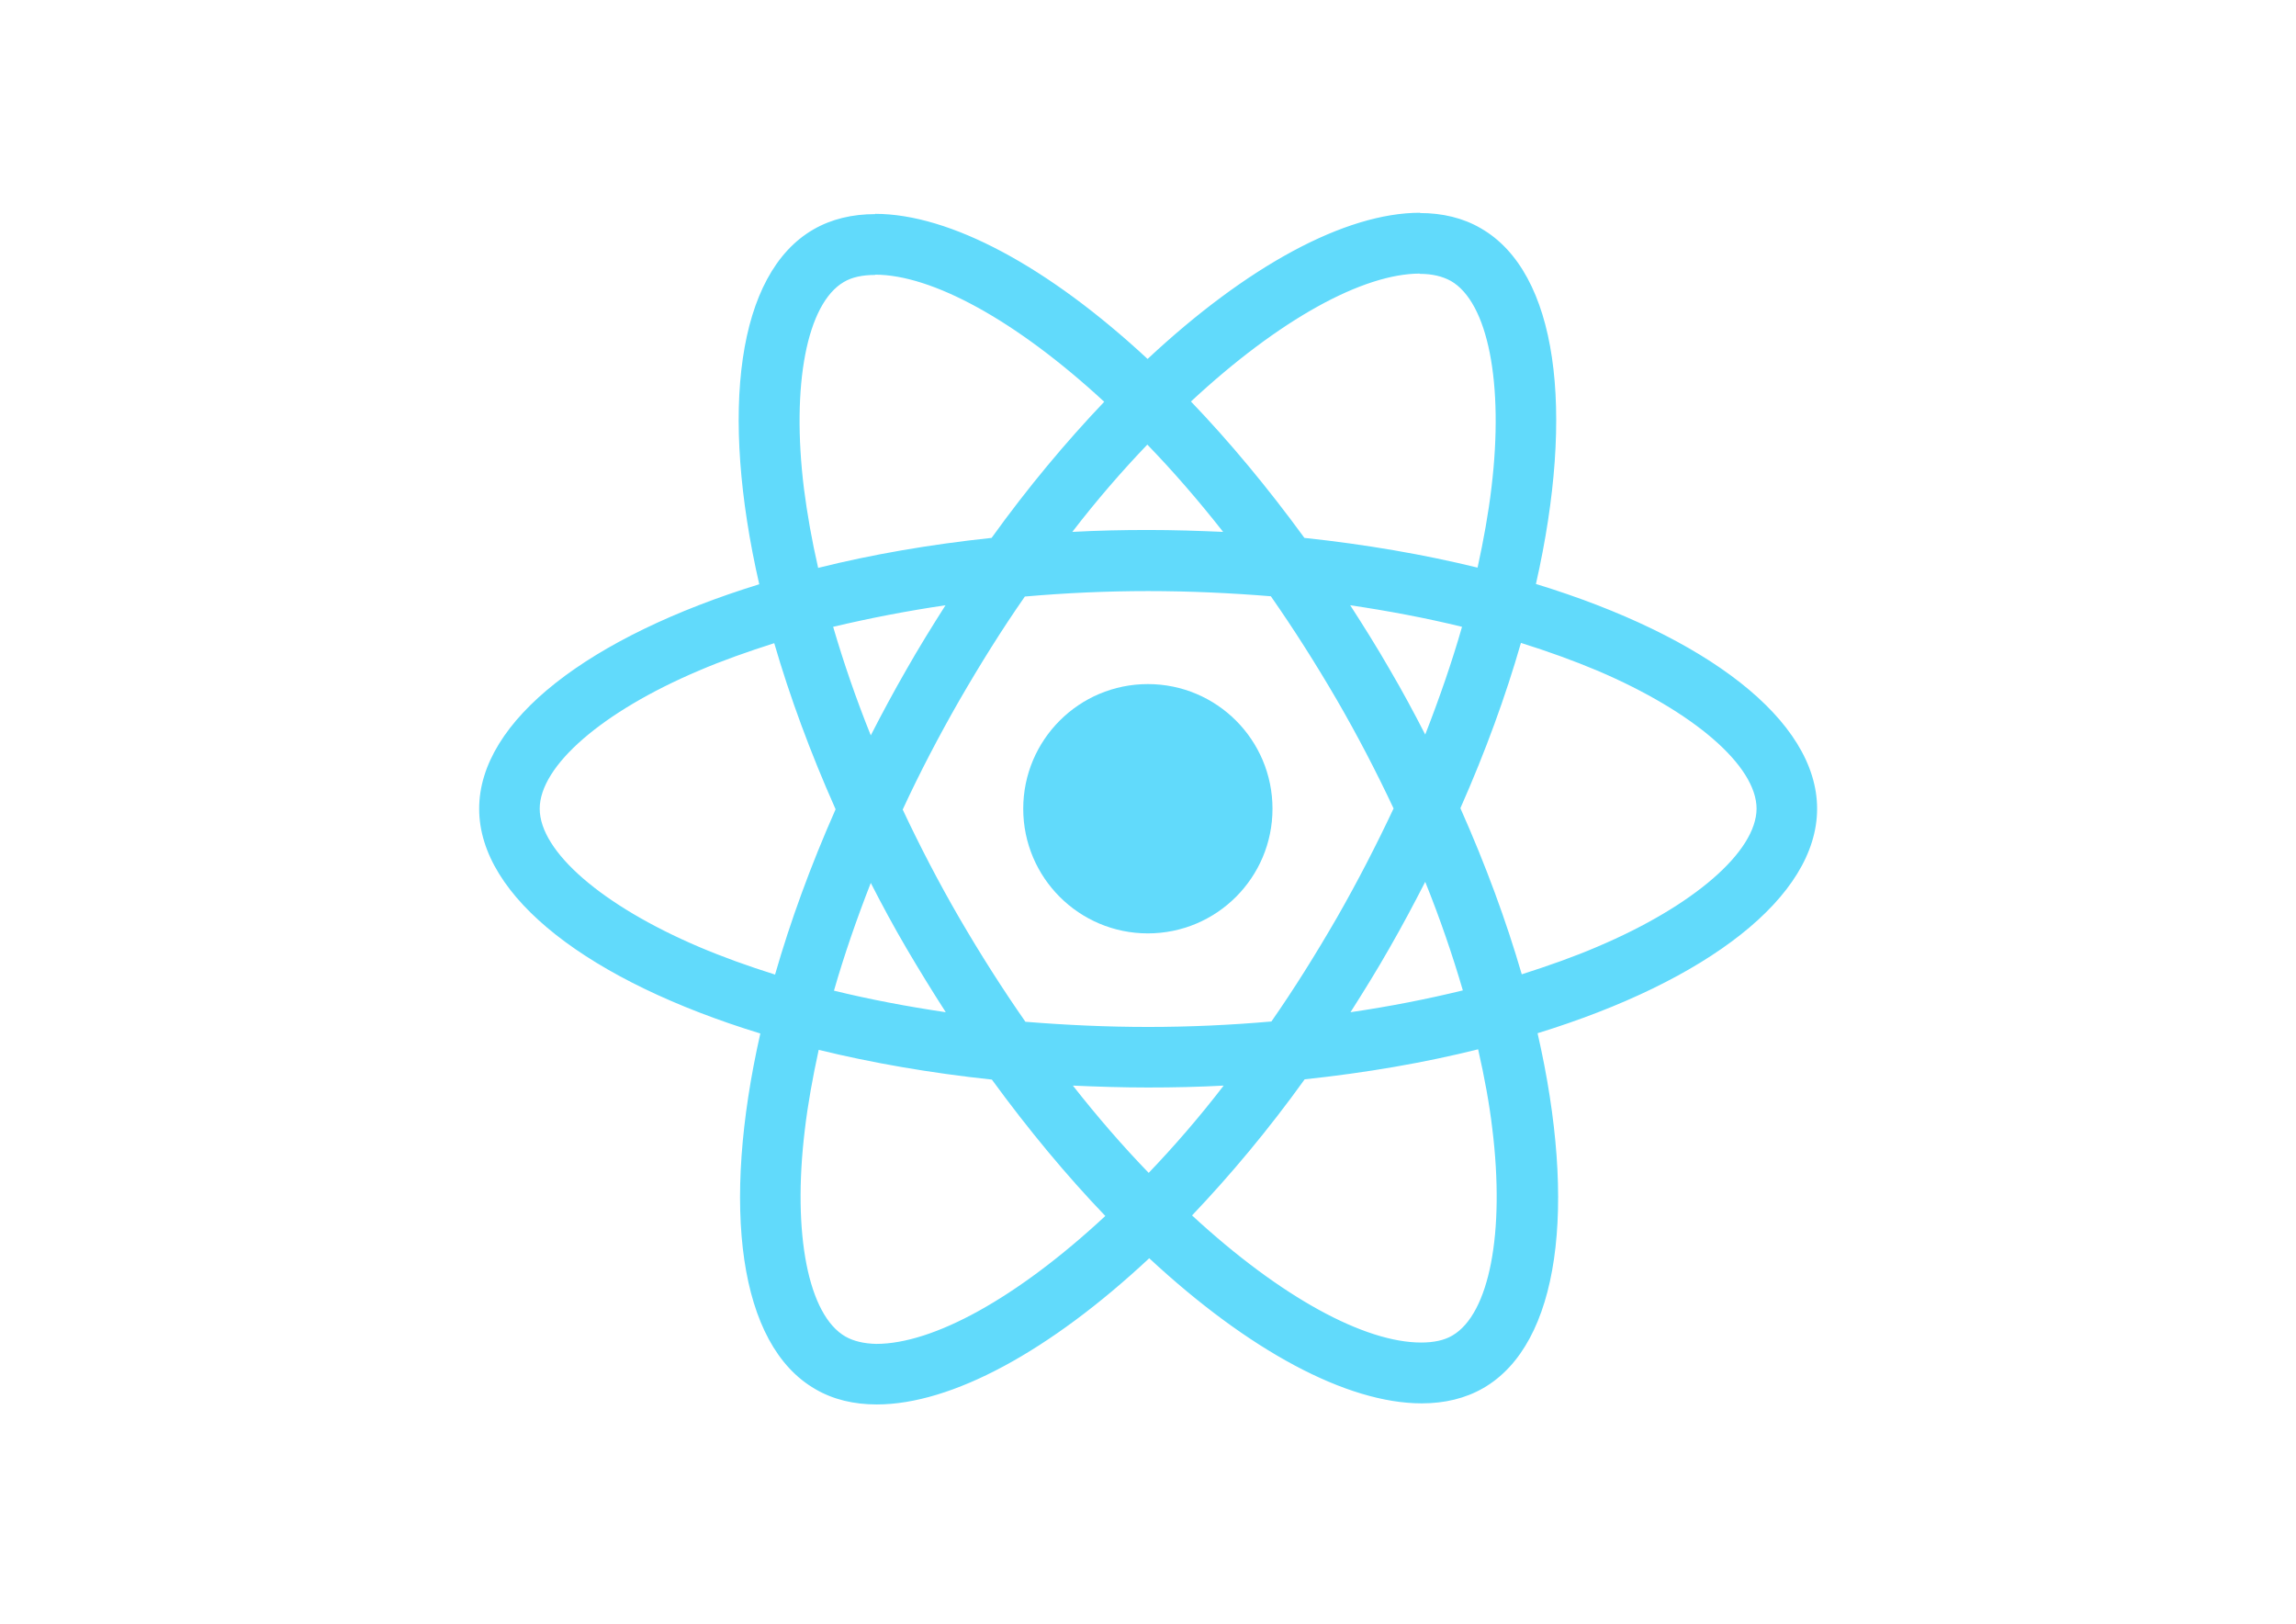
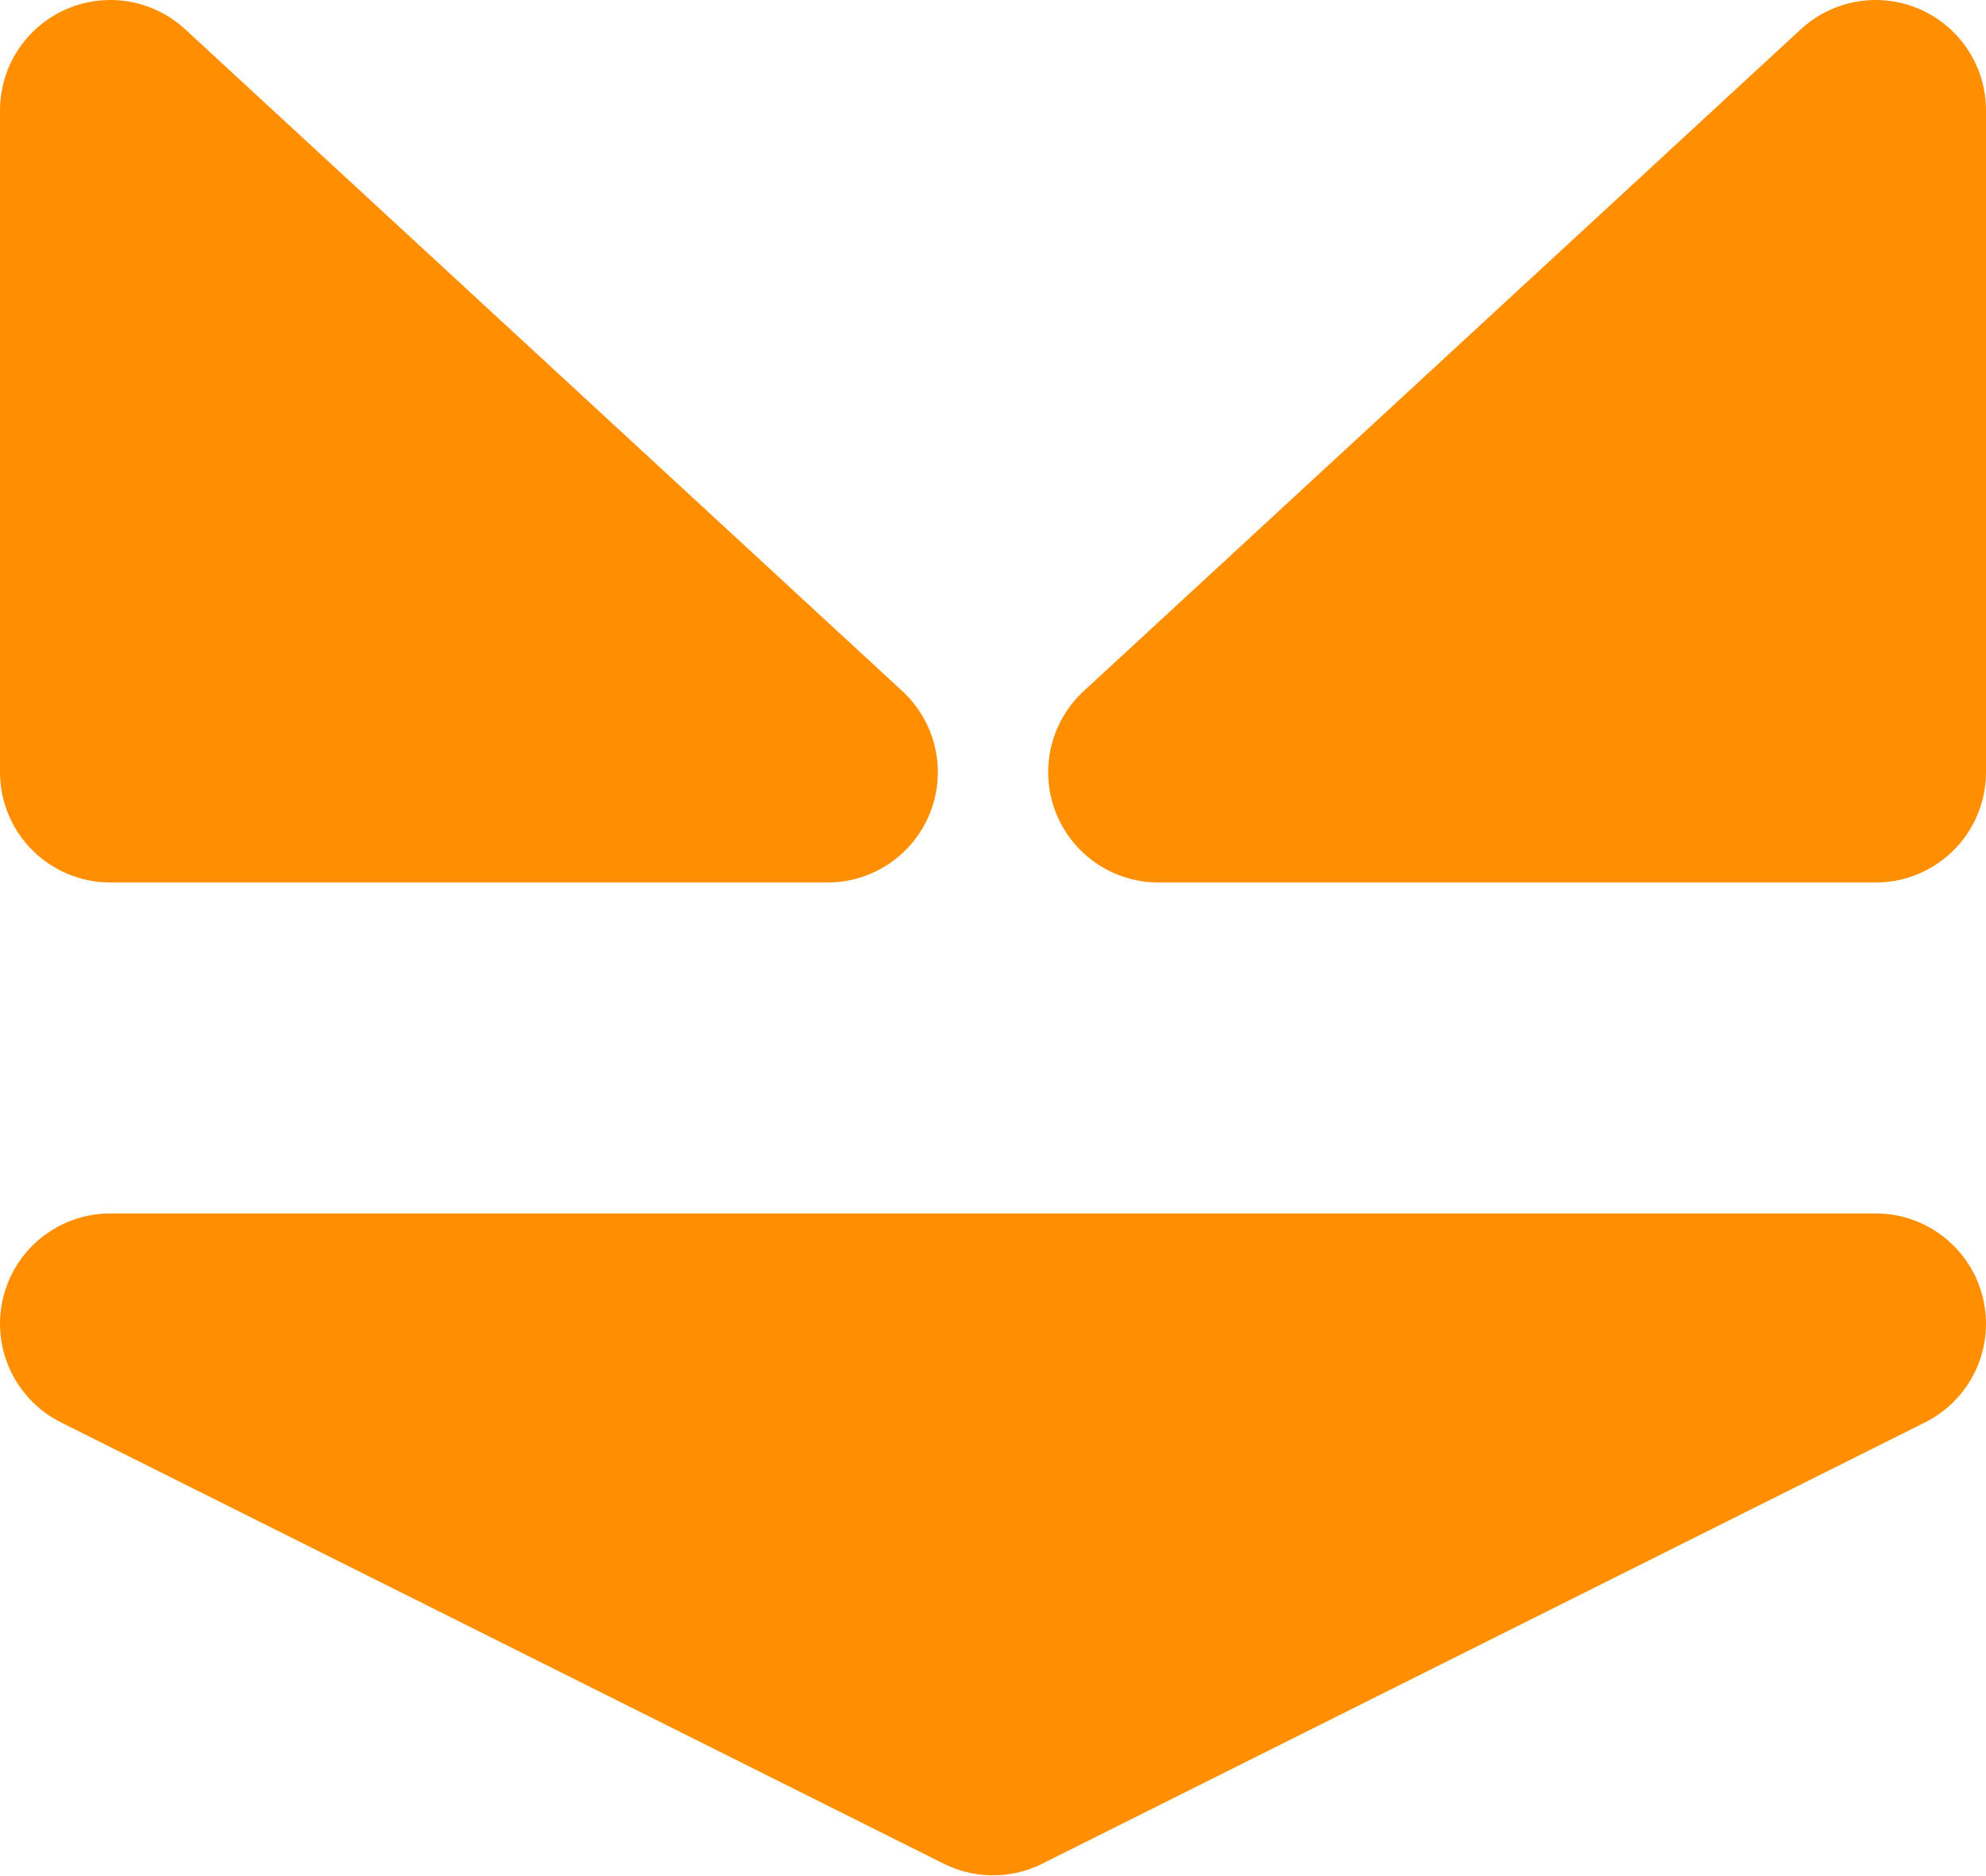
- <svg xmlns="http://www.w3.org/2000/svg" viewBox="0 0 841.9 595.3">
-   <g fill="#61DAFB">
-     <path d="M666.3 296.5c0-32.5-40.7-63.3-103.1-82.4 14.4-63.6 8-114.2-20.2-130.4-6.5-3.8-14.1-5.6-22.4-5.6v22.3c4.6 0 8.3.9 11.4 2.6 13.6 7.8 19.5 37.5 14.9 75.7-1.1 9.4-2.9 19.3-5.1 29.4-19.6-4.8-41-8.5-63.5-10.9-13.5-18.5-27.5-35.3-41.6-50 32.6-30.3 63.2-46.9 84-46.9V78c-27.5 0-63.5 19.6-99.9 53.6-36.4-33.8-72.4-53.2-99.9-53.2v22.3c20.7 0 51.4 16.5 84 46.6-14 14.7-28 31.4-41.3 49.9-22.6 2.4-44 6.1-63.6 11-2.3-10-4-19.7-5.2-29-4.7-38.2 1.1-67.9 14.6-75.8 3-1.8 6.9-2.6 11.5-2.6V78.5c-8.4 0-16 1.8-22.6 5.6-28.1 16.2-34.4 66.7-19.9 130.1-62.2 19.2-102.7 49.9-102.7 82.3 0 32.5 40.7 63.3 103.1 82.4-14.4 63.6-8 114.2 20.2 130.4 6.5 3.8 14.1 5.6 22.5 5.6 27.5 0 63.5-19.6 99.9-53.6 36.4 33.8 72.4 53.2 99.9 53.2 8.4 0 16-1.8 22.6-5.6 28.1-16.2 34.4-66.7 19.9-130.1 62-19.1 102.5-49.9 102.5-82.3zm-130.2-66.7c-3.7 12.9-8.3 26.2-13.5 39.5-4.1-8-8.4-16-13.1-24-4.6-8-9.5-15.8-14.4-23.4 14.2 2.1 27.9 4.7 41 7.9zm-45.8 106.5c-7.8 13.5-15.8 26.3-24.1 38.2-14.9 1.3-30 2-45.2 2-15.1 0-30.2-.7-45-1.9-8.3-11.9-16.4-24.6-24.2-38-7.6-13.1-14.5-26.4-20.8-39.8 6.2-13.4 13.2-26.8 20.7-39.9 7.8-13.5 15.8-26.3 24.1-38.2 14.9-1.3 30-2 45.2-2 15.1 0 30.2.7 45 1.9 8.3 11.9 16.4 24.6 24.2 38 7.6 13.1 14.5 26.4 20.8 39.8-6.3 13.4-13.2 26.8-20.7 39.9zm32.3-13c5.4 13.4 10 26.8 13.8 39.8-13.1 3.2-26.9 5.9-41.2 8 4.9-7.7 9.8-15.6 14.4-23.7 4.6-8 8.9-16.1 13-24.1zM421.2 430c-9.3-9.6-18.6-20.3-27.8-32 9 .4 18.2.7 27.5.7 9.4 0 18.7-.2 27.8-.7-9 11.7-18.3 22.4-27.5 32zm-74.4-58.9c-14.2-2.1-27.9-4.7-41-7.9 3.7-12.9 8.3-26.2 13.5-39.5 4.1 8 8.4 16 13.1 24 4.7 8 9.5 15.8 14.4 23.4zM420.7 163c9.3 9.6 18.6 20.3 27.8 32-9-.4-18.2-.7-27.5-.7-9.4 0-18.7.2-27.8.7 9-11.7 18.3-22.4 27.5-32zm-74 58.9c-4.9 7.7-9.8 15.6-14.4 23.7-4.6 8-8.9 16-13 24-5.4-13.4-10-26.8-13.8-39.8 13.1-3.1 26.9-5.8 41.2-7.9zm-90.5 125.2c-35.4-15.1-58.3-34.9-58.3-50.6 0-15.7 22.9-35.6 58.3-50.6 8.6-3.7 18-7 27.7-10.1 5.7 19.6 13.2 40 22.5 60.9-9.2 20.8-16.6 41.1-22.2 60.6-9.9-3.1-19.3-6.5-28-10.2zM310 490c-13.6-7.8-19.5-37.5-14.9-75.7 1.1-9.4 2.9-19.3 5.1-29.4 19.6 4.8 41 8.5 63.5 10.9 13.5 18.5 27.5 35.3 41.6 50-32.6 30.3-63.2 46.9-84 46.9-4.5-.1-8.3-1-11.3-2.7zm237.2-76.2c4.7 38.2-1.1 67.9-14.6 75.8-3 1.8-6.9 2.6-11.5 2.6-20.7 0-51.4-16.5-84-46.6 14-14.7 28-31.4 41.3-49.9 22.6-2.4 44-6.1 63.6-11 2.3 10.1 4.1 19.8 5.2 29.1zm38.5-66.7c-8.6 3.7-18 7-27.7 10.1-5.7-19.6-13.2-40-22.5-60.9 9.2-20.8 16.6-41.1 22.2-60.6 9.9 3.1 19.3 6.5 28.1 10.2 35.4 15.1 58.3 34.9 58.3 50.6-.1 15.7-23 35.6-58.4 50.6zM320.8 78.4z" />
-     <circle cx="420.9" cy="296.5" r="45.7" />
-     <path d="M520.5 78.1z" />
+ <svg xmlns="http://www.w3.org/2000/svg" width="72mm" height="68mm" viewBox="0 0 72 68" version="1.1" id="svg8">
+   <defs id="defs2" />
+   <g id="layer1" transform="translate(0,-229)">
+     <path style="fill:#ff8f00;fill-opacity:1;stroke:#ff8f00;stroke-width:8;stroke-linecap:butt;stroke-linejoin:round;stroke-miterlimit:4;stroke-dasharray:none;stroke-opacity:1" d="m 4,233 v 24 H 30 Z" id="path823" />
+     <path style="fill:#ff8f00;fill-opacity:1;stroke:#ff8f00;stroke-width:8;stroke-linecap:butt;stroke-linejoin:round;stroke-miterlimit:4;stroke-dasharray:none;stroke-opacity:1" d="M 42,257 H 68 V 233 Z" id="path825" />
+     <path style="fill:#ff8f00;fill-opacity:1;stroke:#ff8f00;stroke-width:8;stroke-linecap:butt;stroke-linejoin:round;stroke-miterlimit:4;stroke-dasharray:none;stroke-opacity:1" d="M 4,277 36,293 68,277 Z" id="path827" />
  </g>
</svg>
